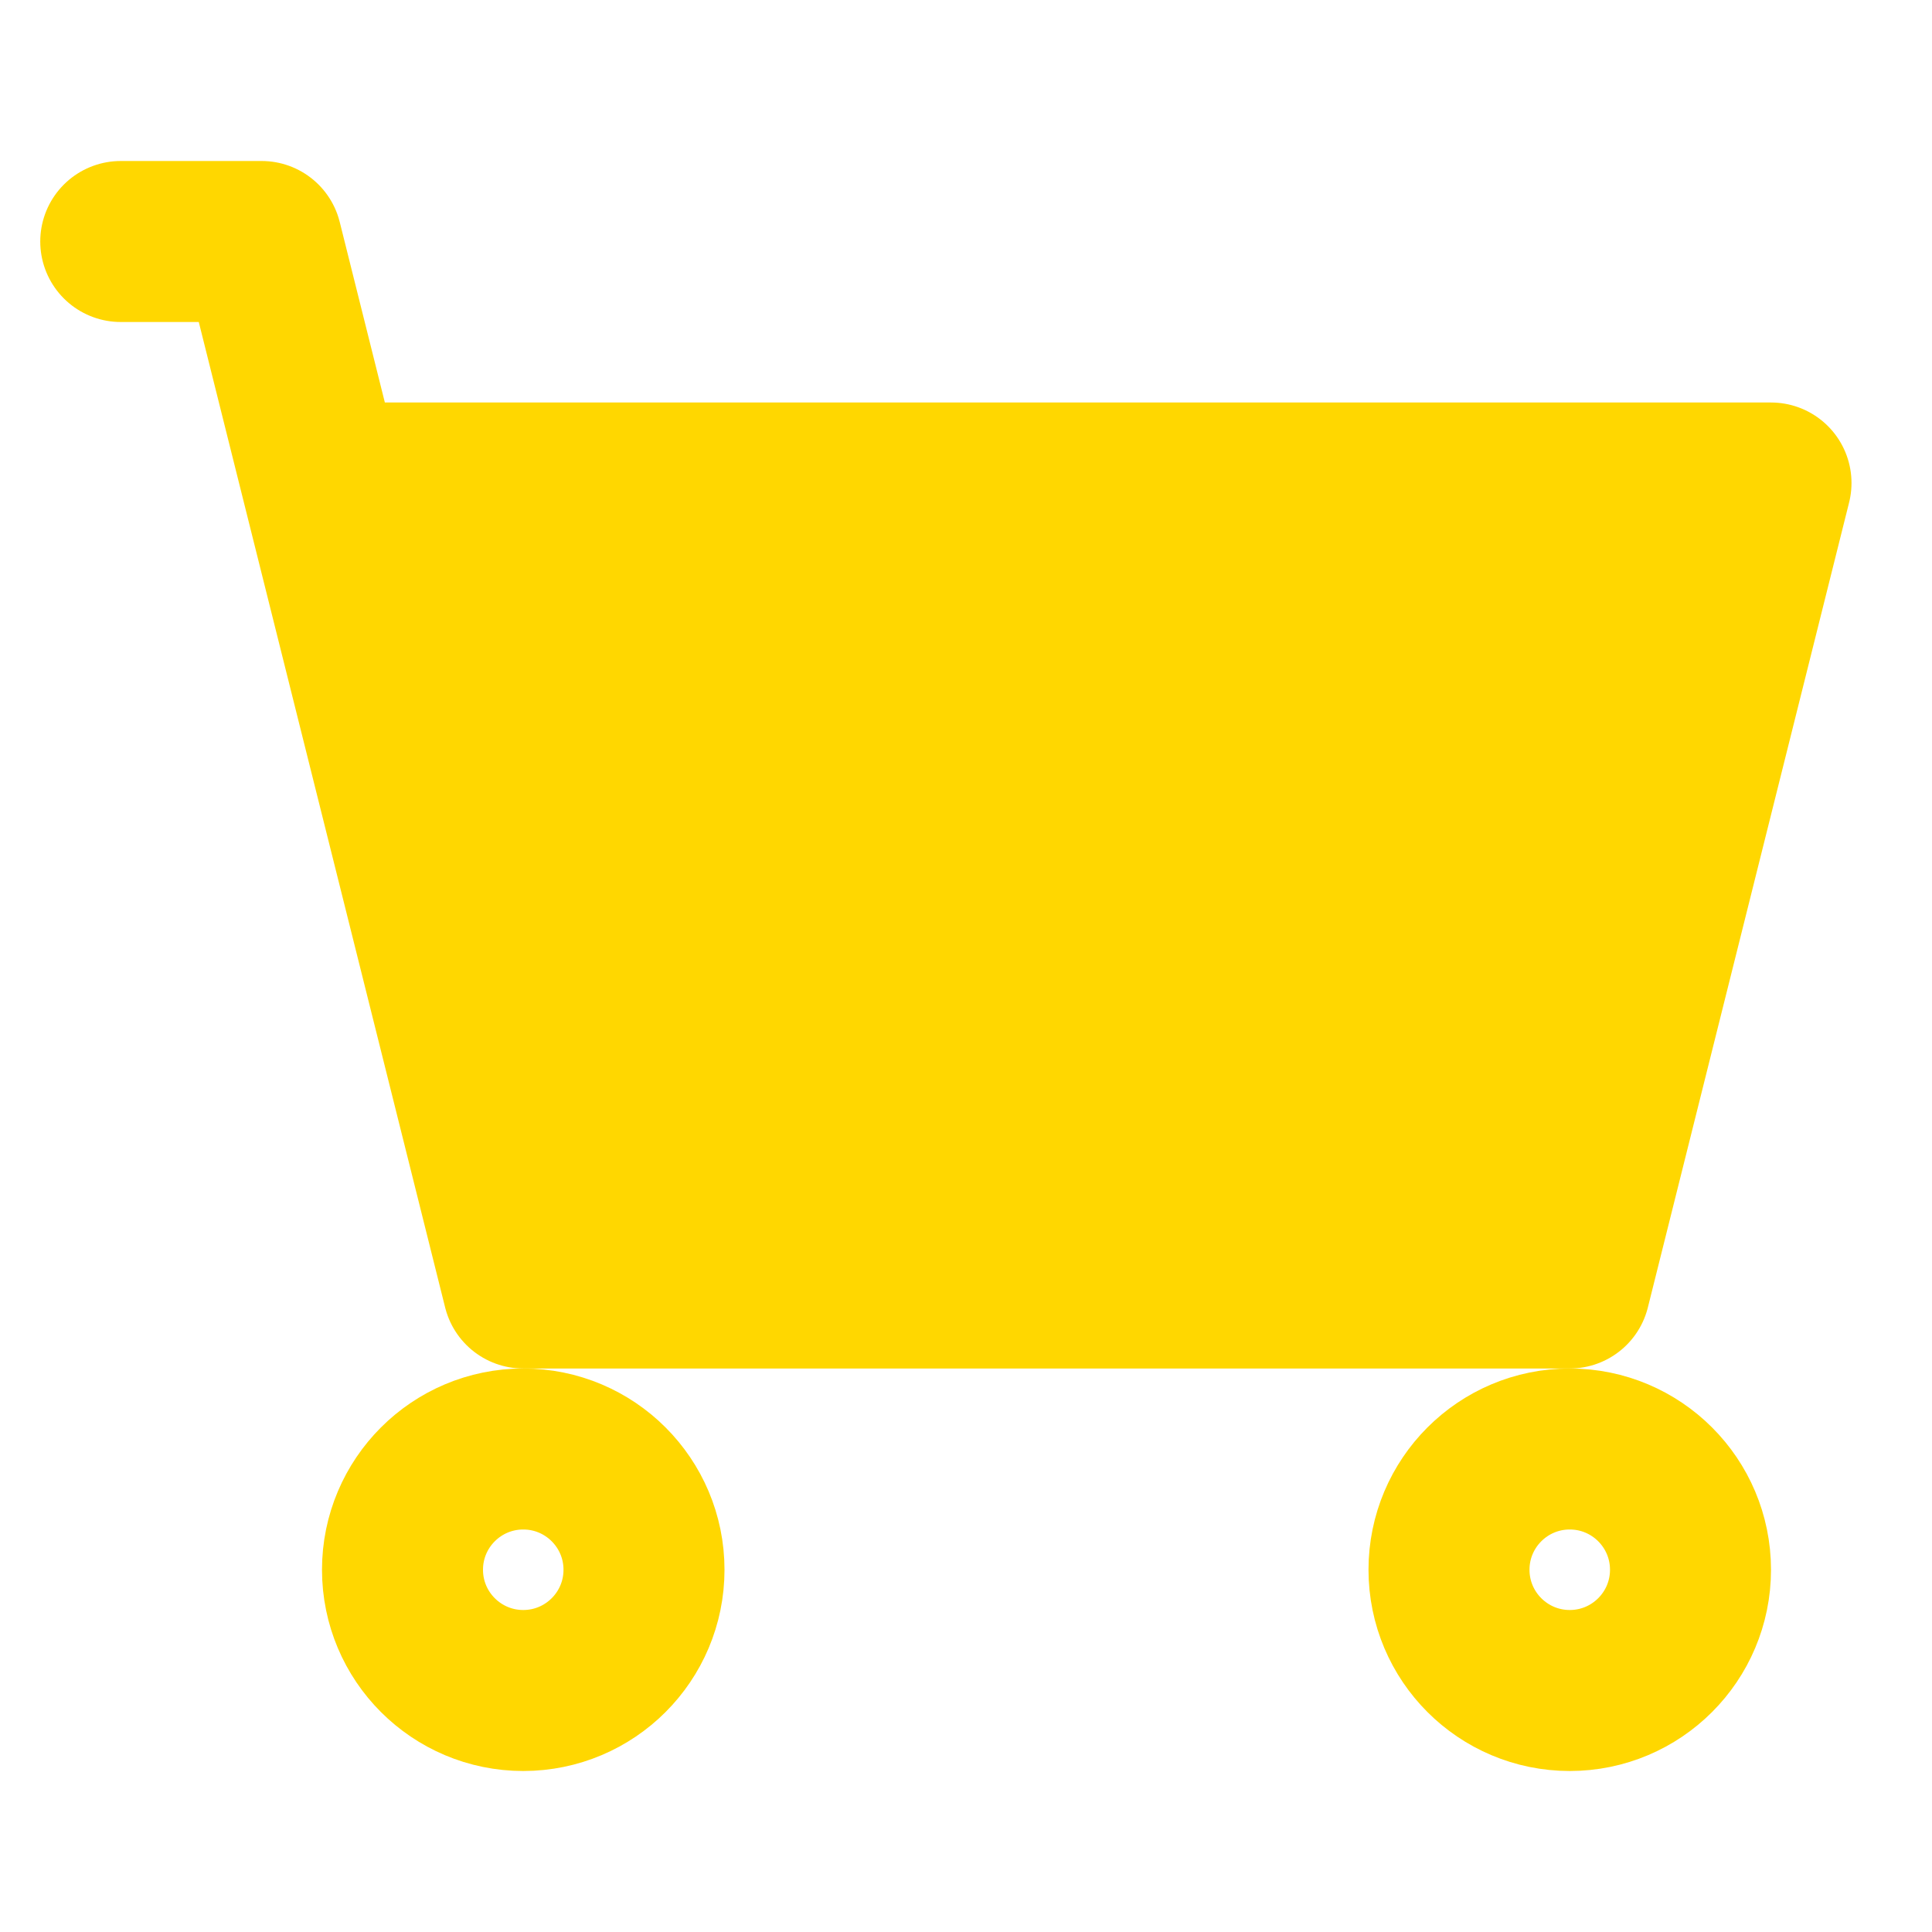
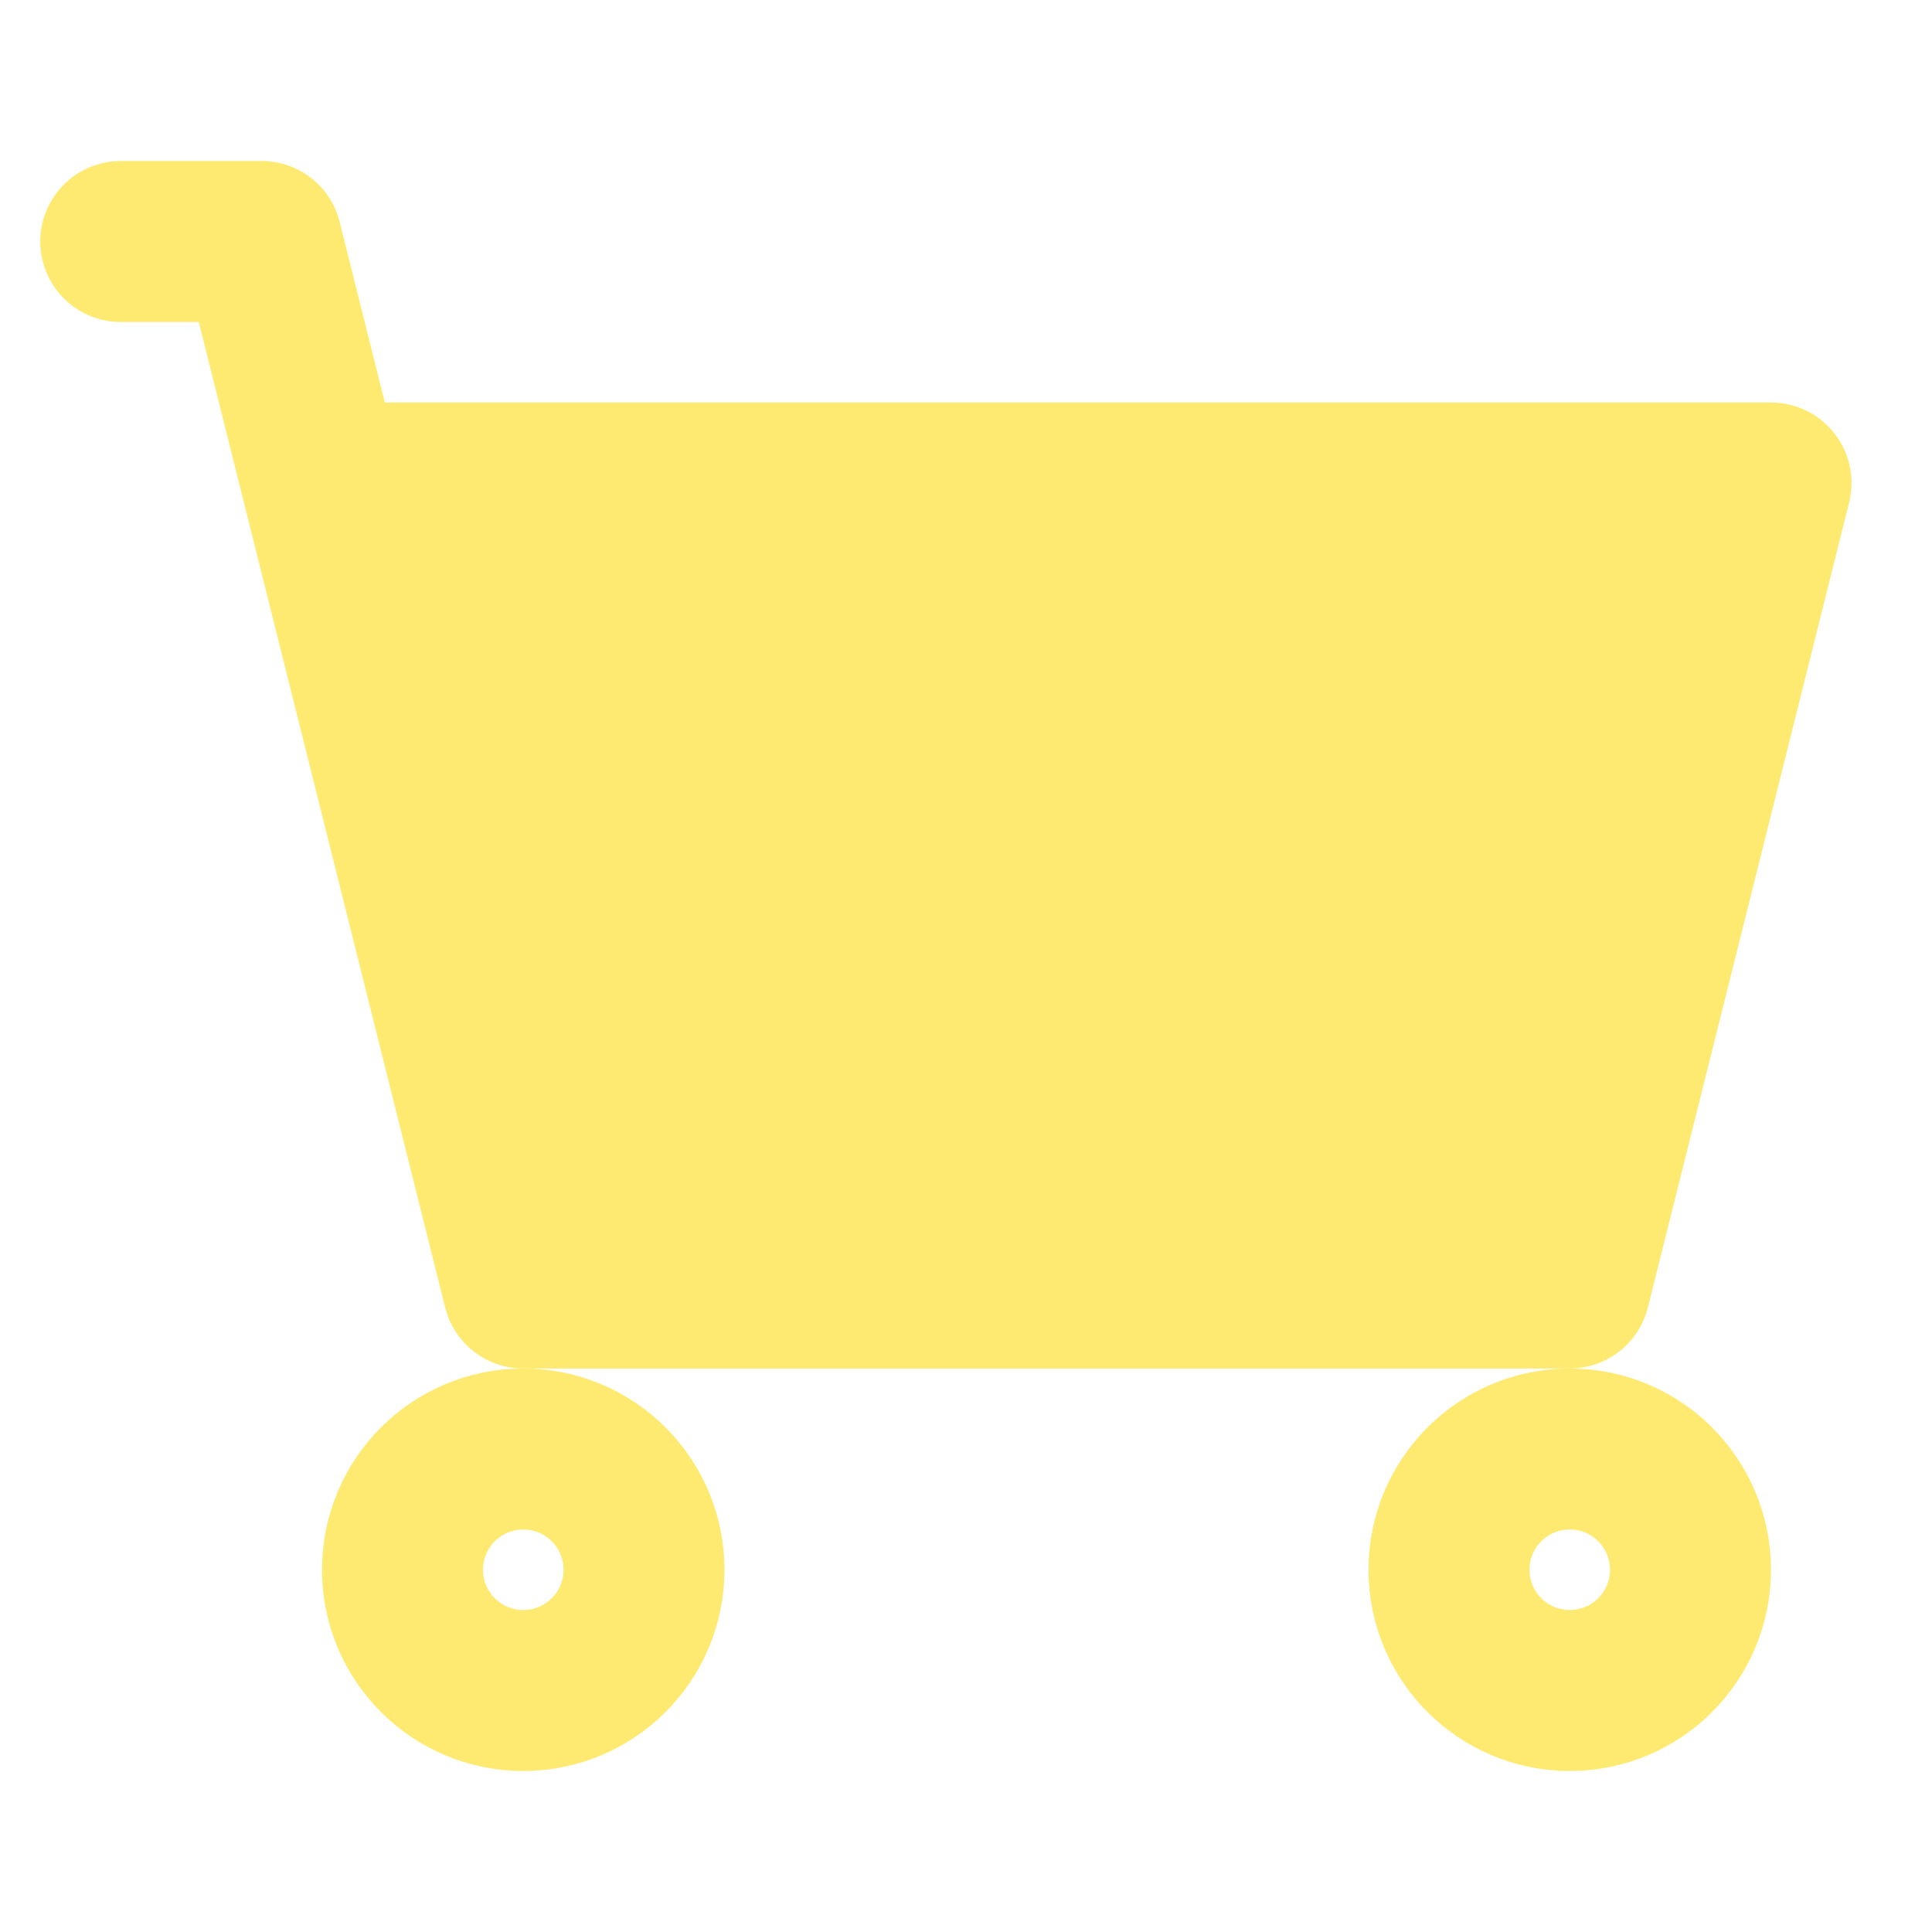
<svg xmlns="http://www.w3.org/2000/svg" width="512" height="512" viewBox="0 0 48 48">
  <g fill="none">
-     <path fill="#FFD700" stroke="#222222" stroke-width="1" stroke-linejoin="round" d="M39 32H13L8 12h36z" />
-     <path stroke="#FFD700" stroke-linecap="round" stroke-linejoin="round" stroke-width="4" d="M3 6h3.5L8 12m0 0l5 20h26l5-20z" />
-     <circle cx="13" cy="39" r="3" stroke="#FFD700" stroke-linecap="round" stroke-linejoin="round" stroke-width="4" />
-     <circle cx="39" cy="39" r="3" stroke="#FFD700" stroke-linecap="round" stroke-linejoin="round" stroke-width="4" />
+     <path fill="#ffea71" stroke="#222222" stroke-width="1" stroke-linejoin="round" d="M39 32H13L8 12h36z" />
+     <path stroke="#ffea71" stroke-linecap="round" stroke-linejoin="round" stroke-width="4" d="M3 6h3.5L8 12m0 0l5 20h26l5-20z" />
+     <circle cx="13" cy="39" r="3" stroke="#ffea71" stroke-linecap="round" stroke-linejoin="round" stroke-width="4" />
+     <circle cx="39" cy="39" r="3" stroke="#ffea71" stroke-linecap="round" stroke-linejoin="round" stroke-width="4" />
  </g>
</svg>
